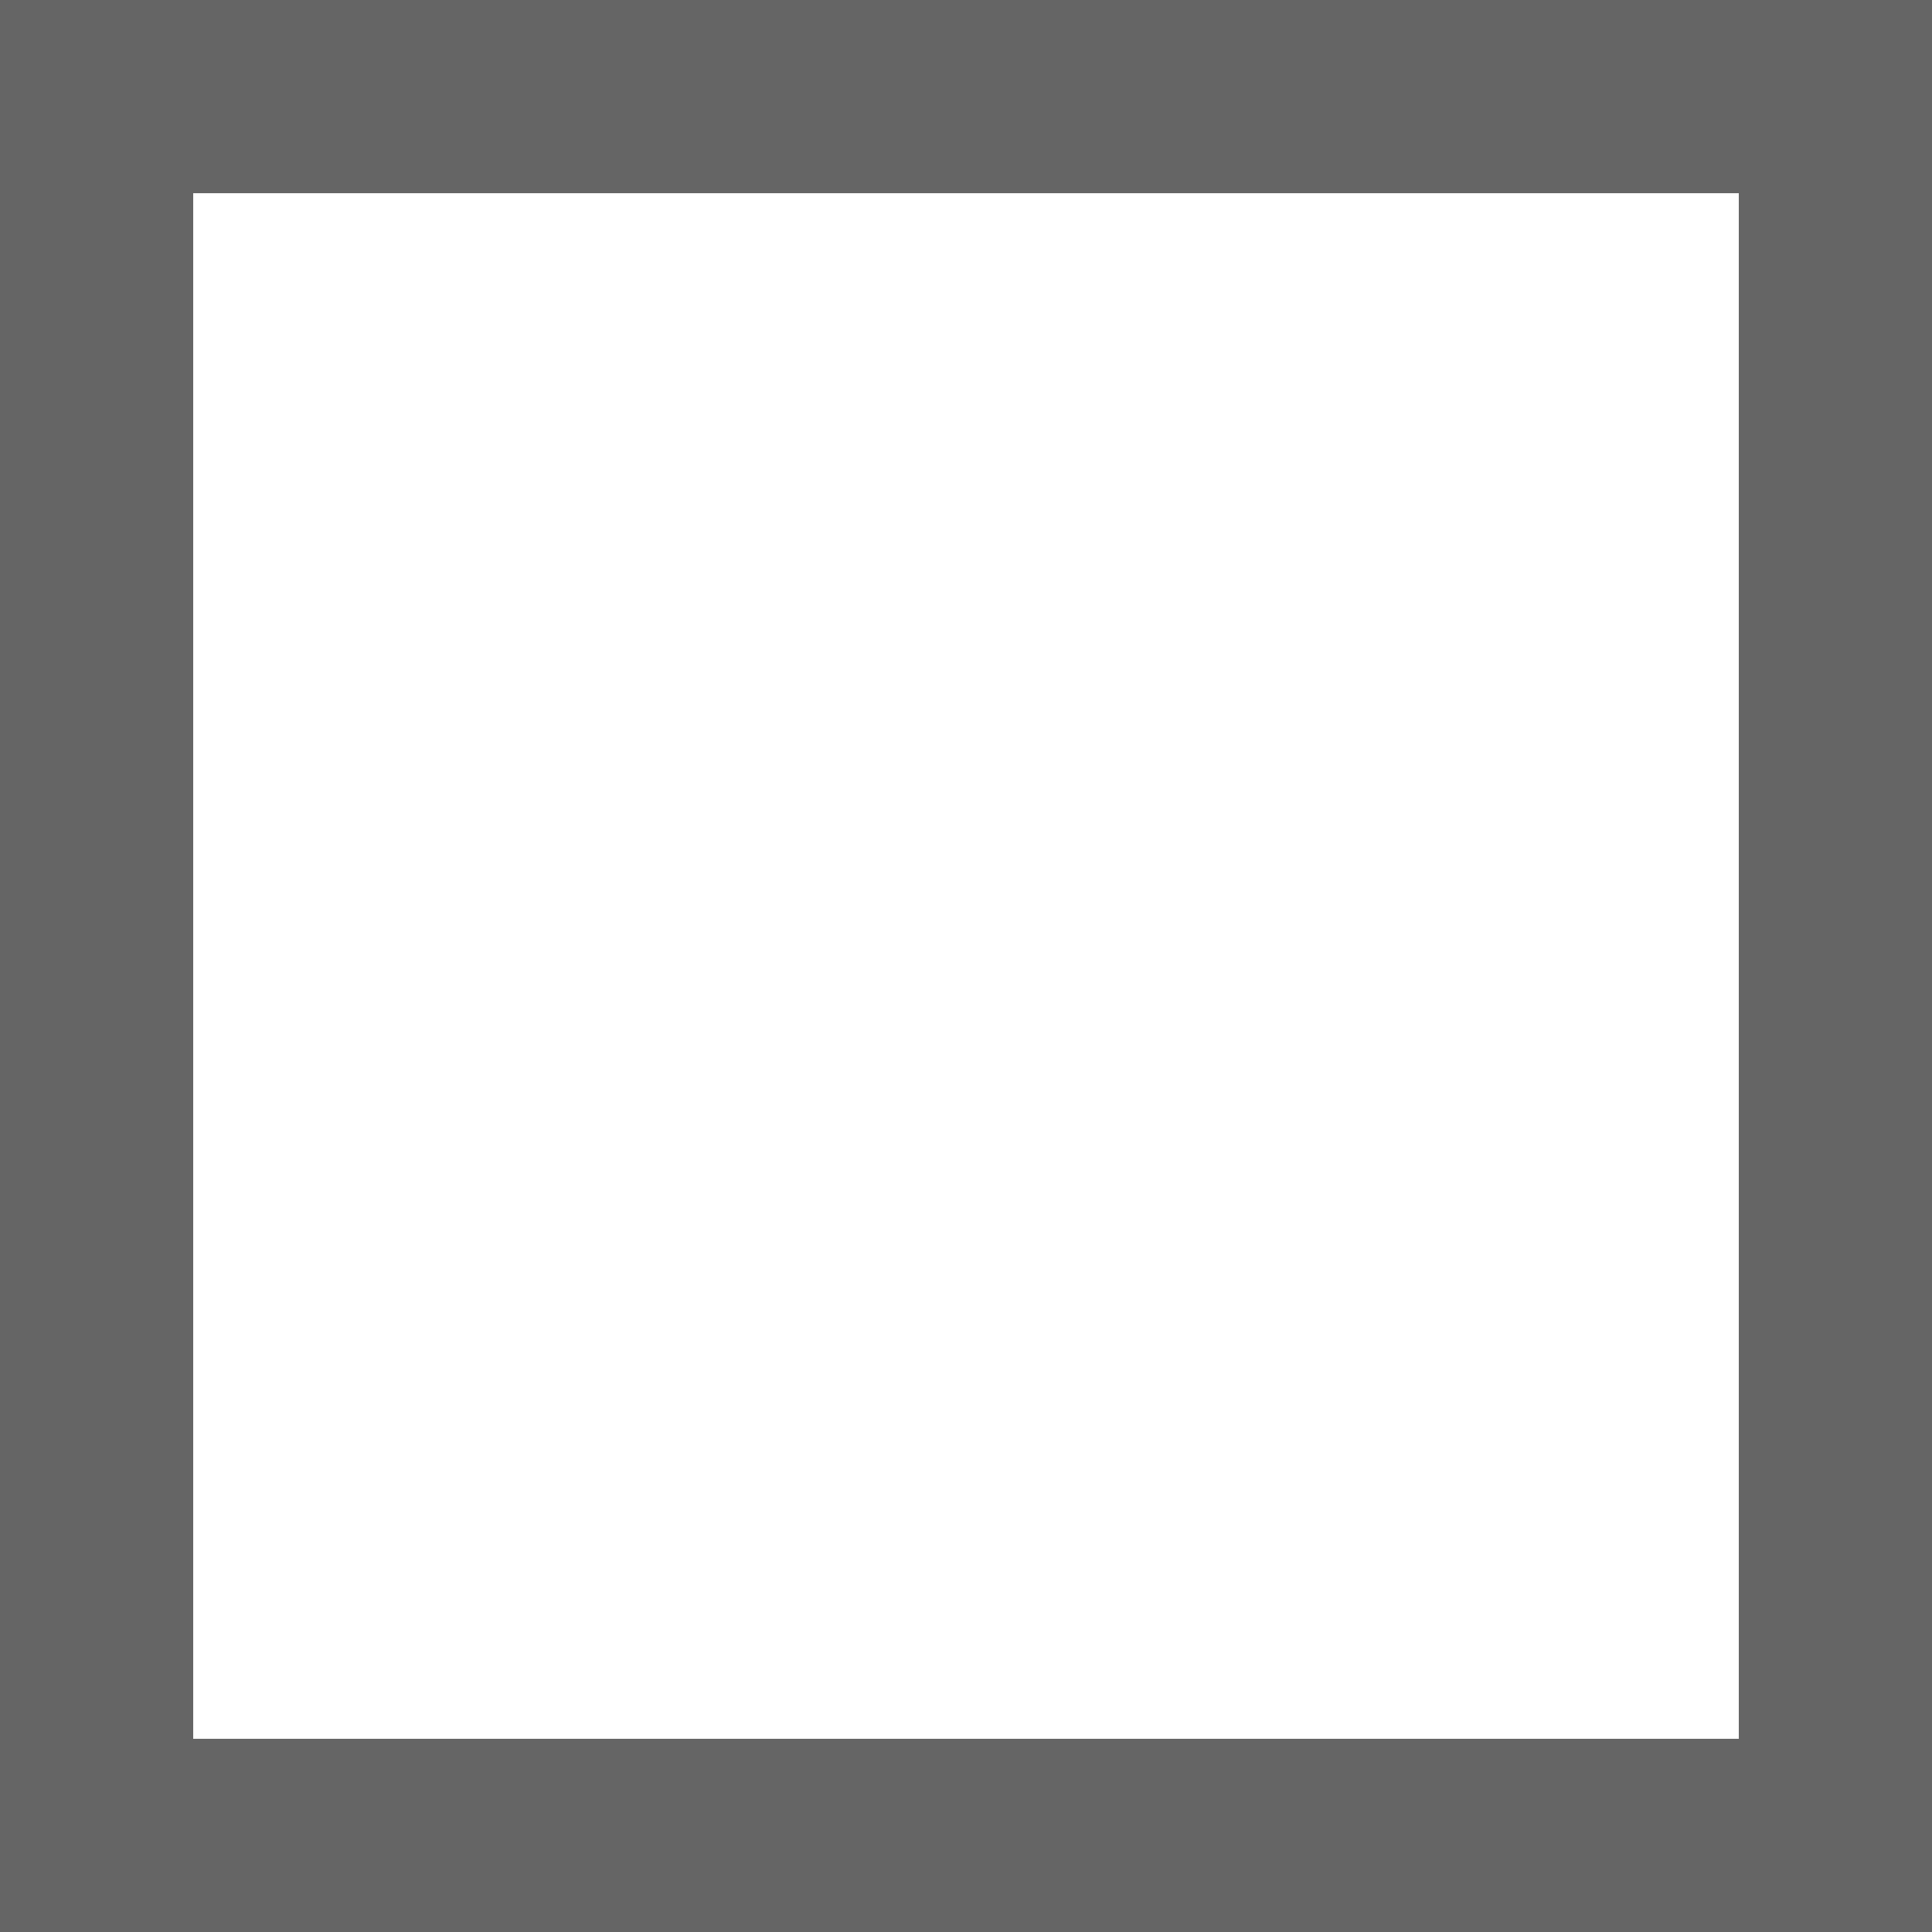
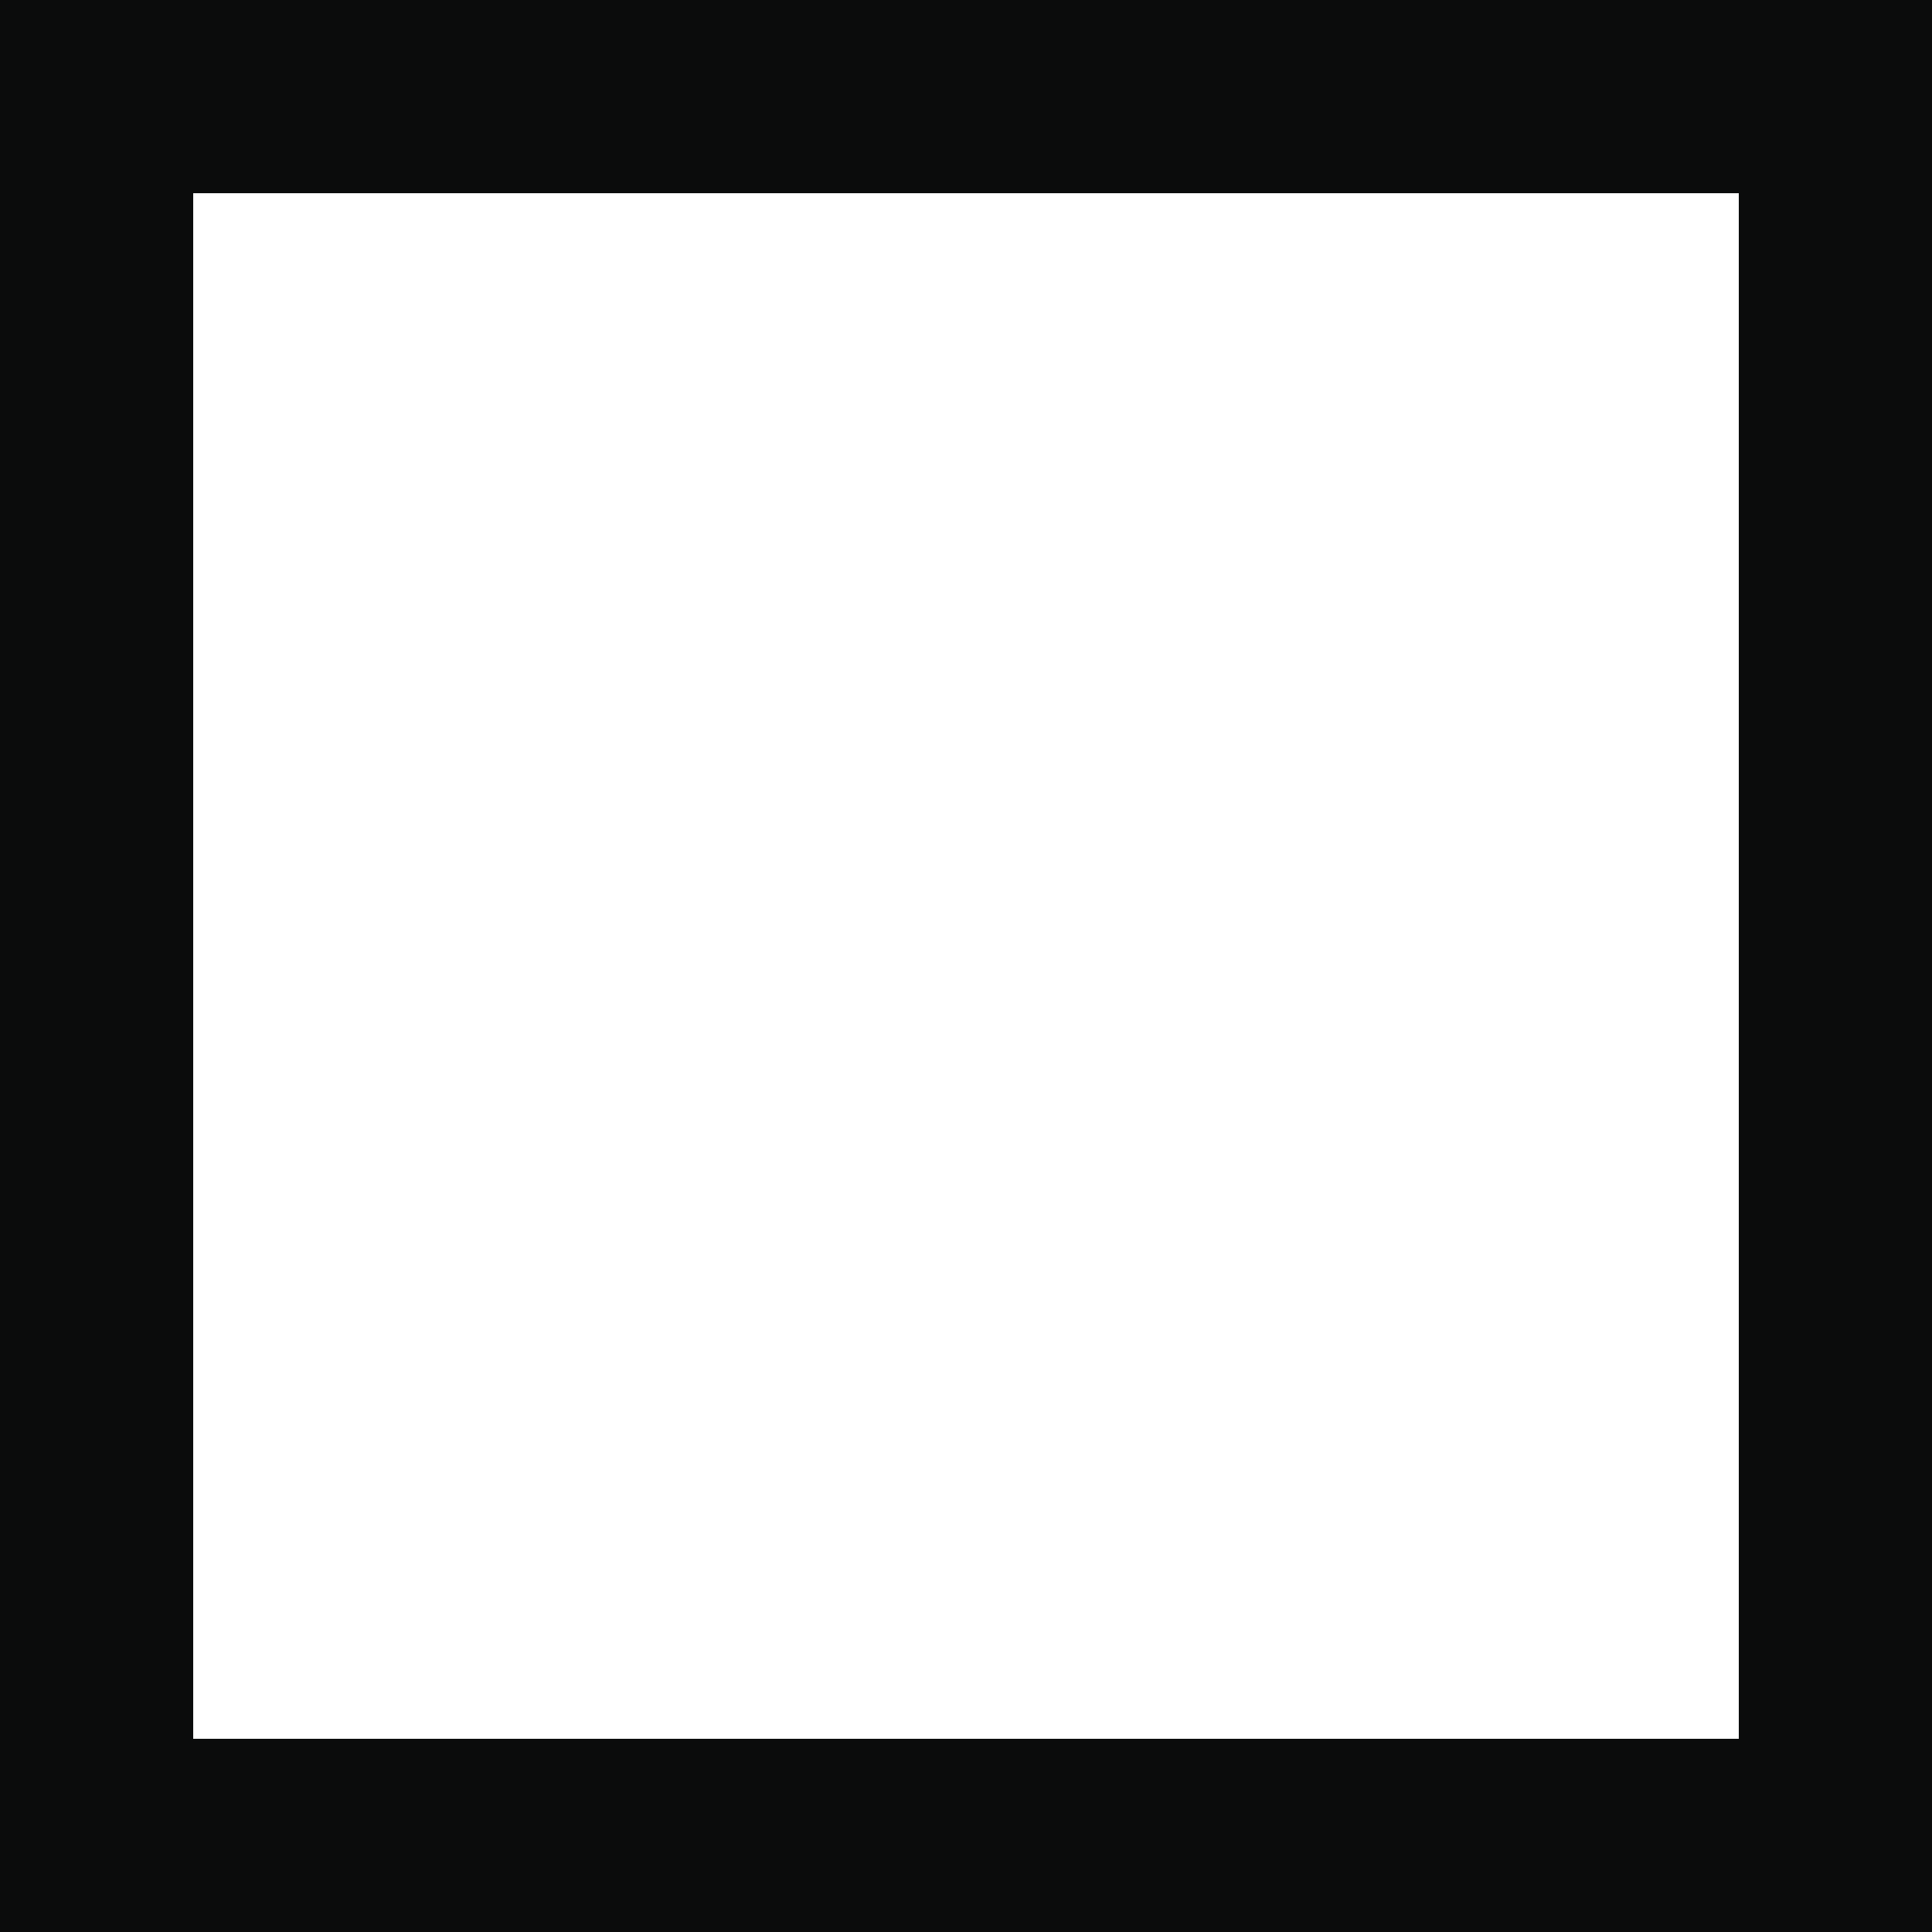
<svg xmlns="http://www.w3.org/2000/svg" width="40" height="40" viewBox="0 0 40 40" id="svg4315" version="1.1">
  <defs id="defs4317" />
  <g id="layer1" transform="translate(0,-1012.362)">
-     <rect style="fill:#656565;fill-opacity:1;stroke:none" id="rect4925" width="40" height="40" x="0" y="1012.362" />
+     <rect style="fill:#0b0c0c;fill-opacity:1;stroke:none" id="rect4925" width="40" height="40" x="0" y="1012.362" />
    <rect style="fill:#ffffff;fill-opacity:1;stroke:none" id="rect4927" width="32" height="32" x="4" y="1016.362" />
  </g>
</svg>
